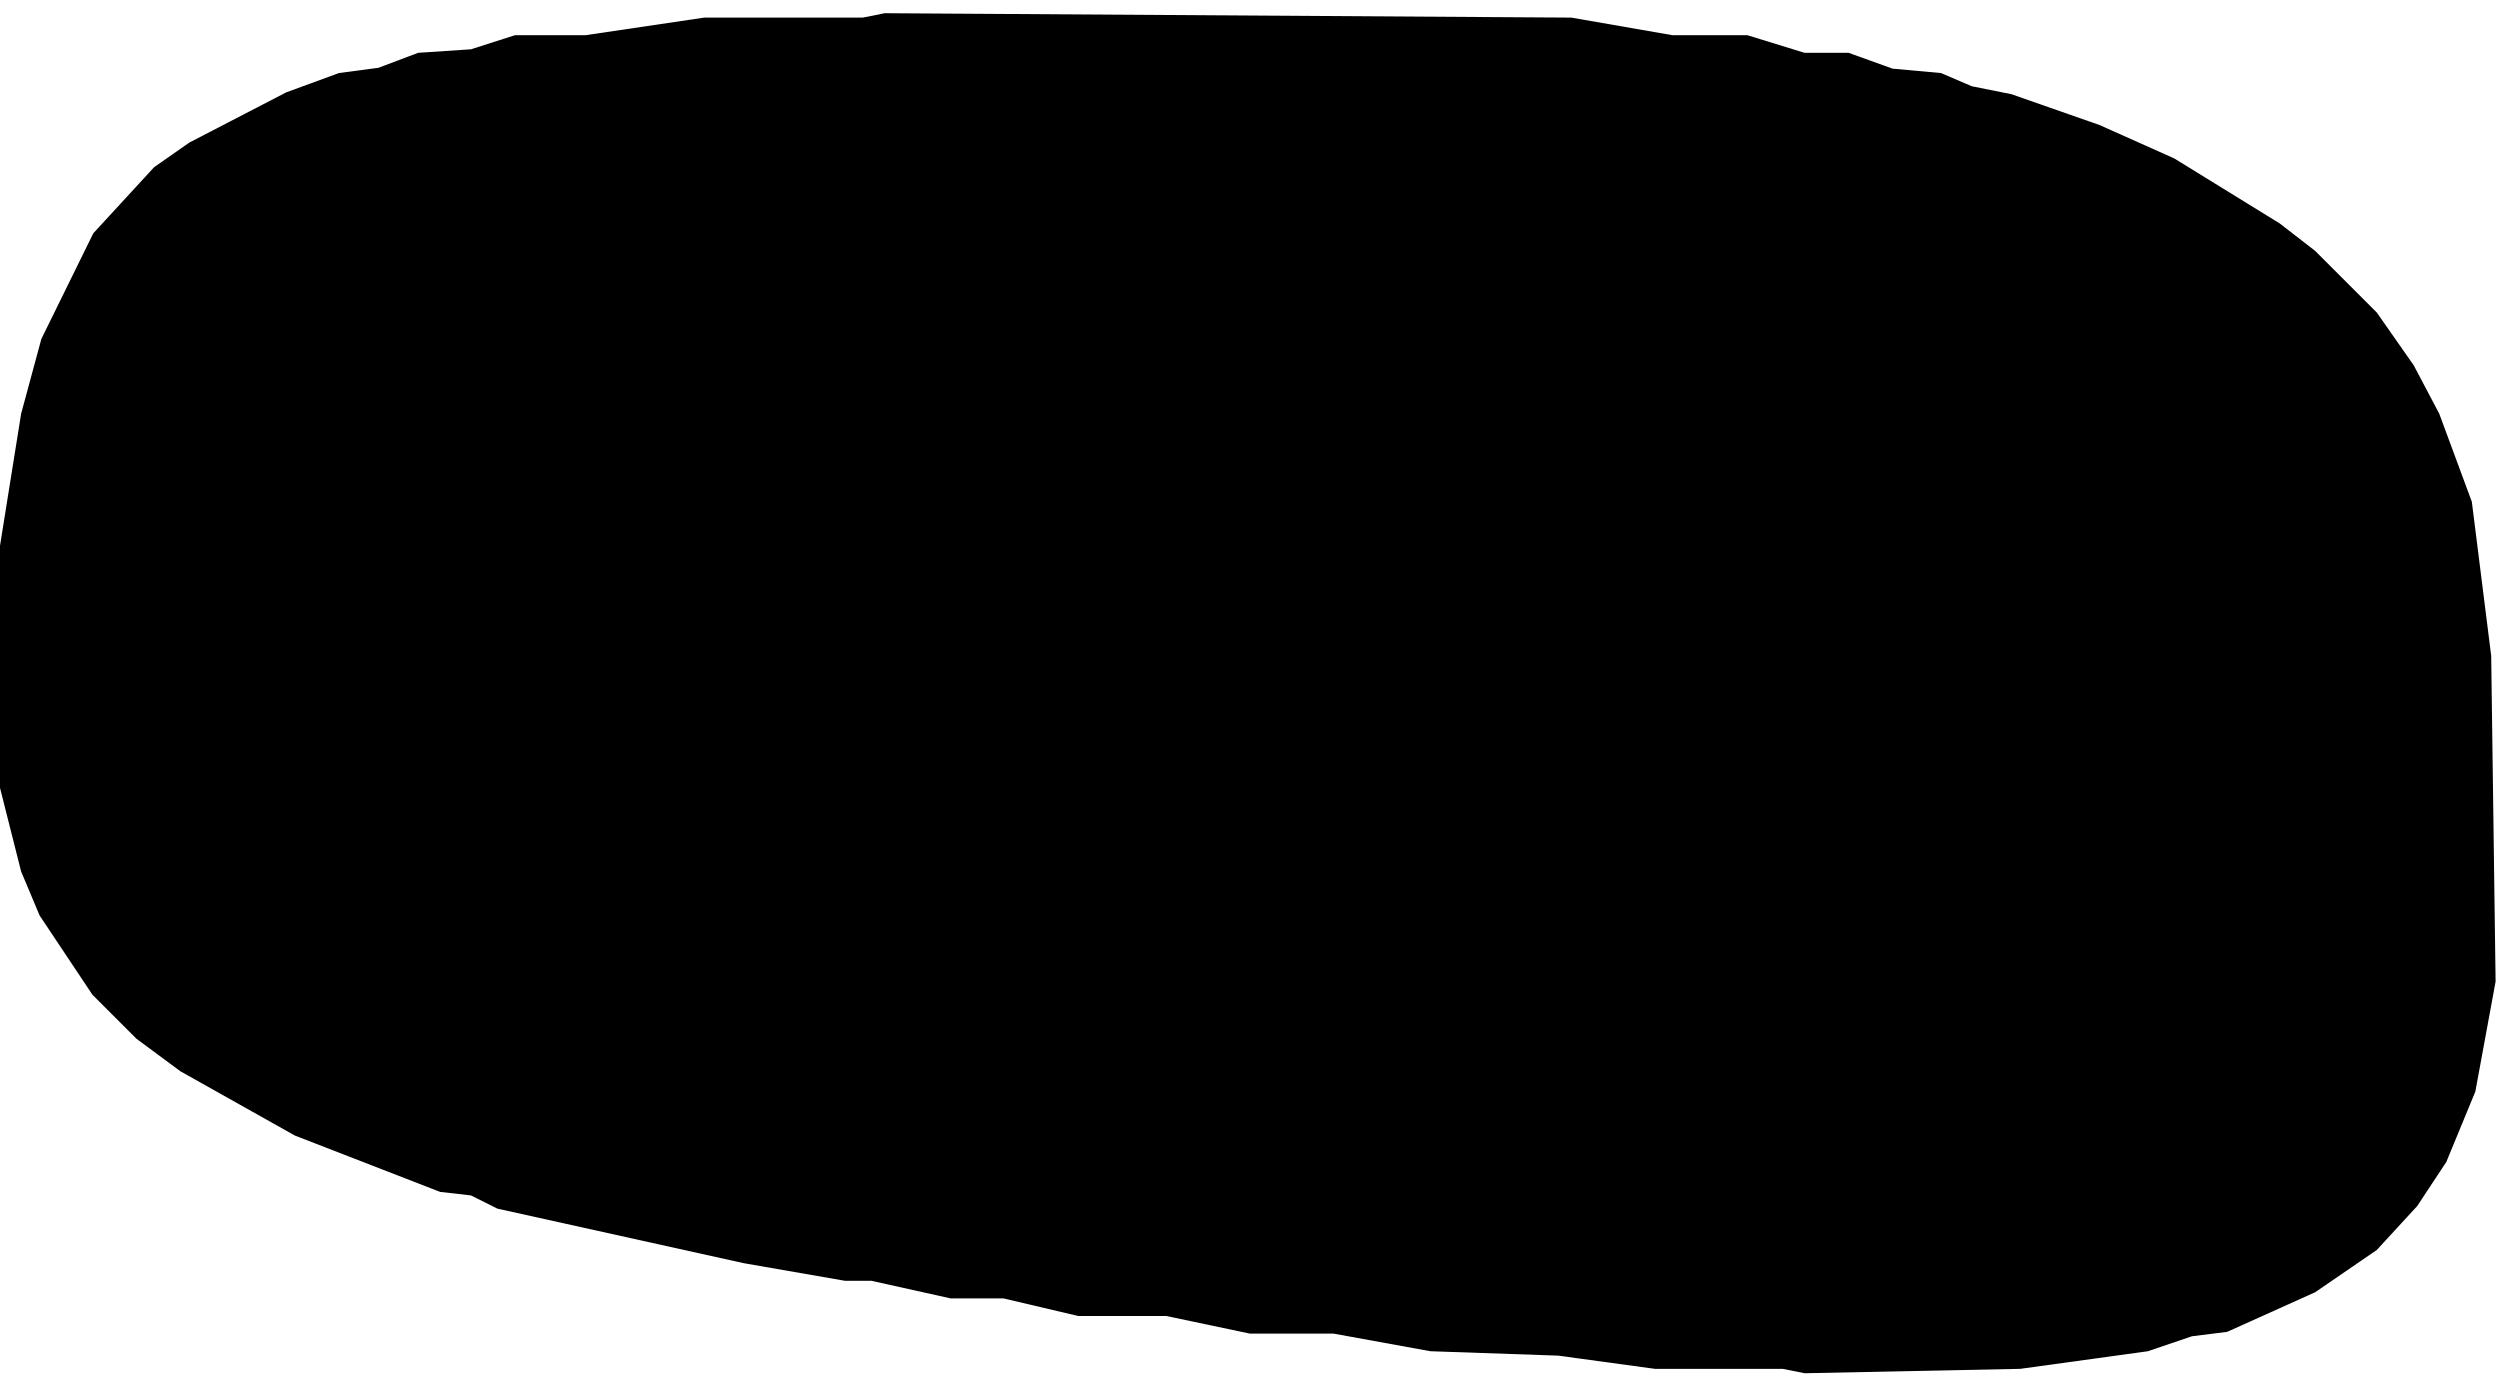
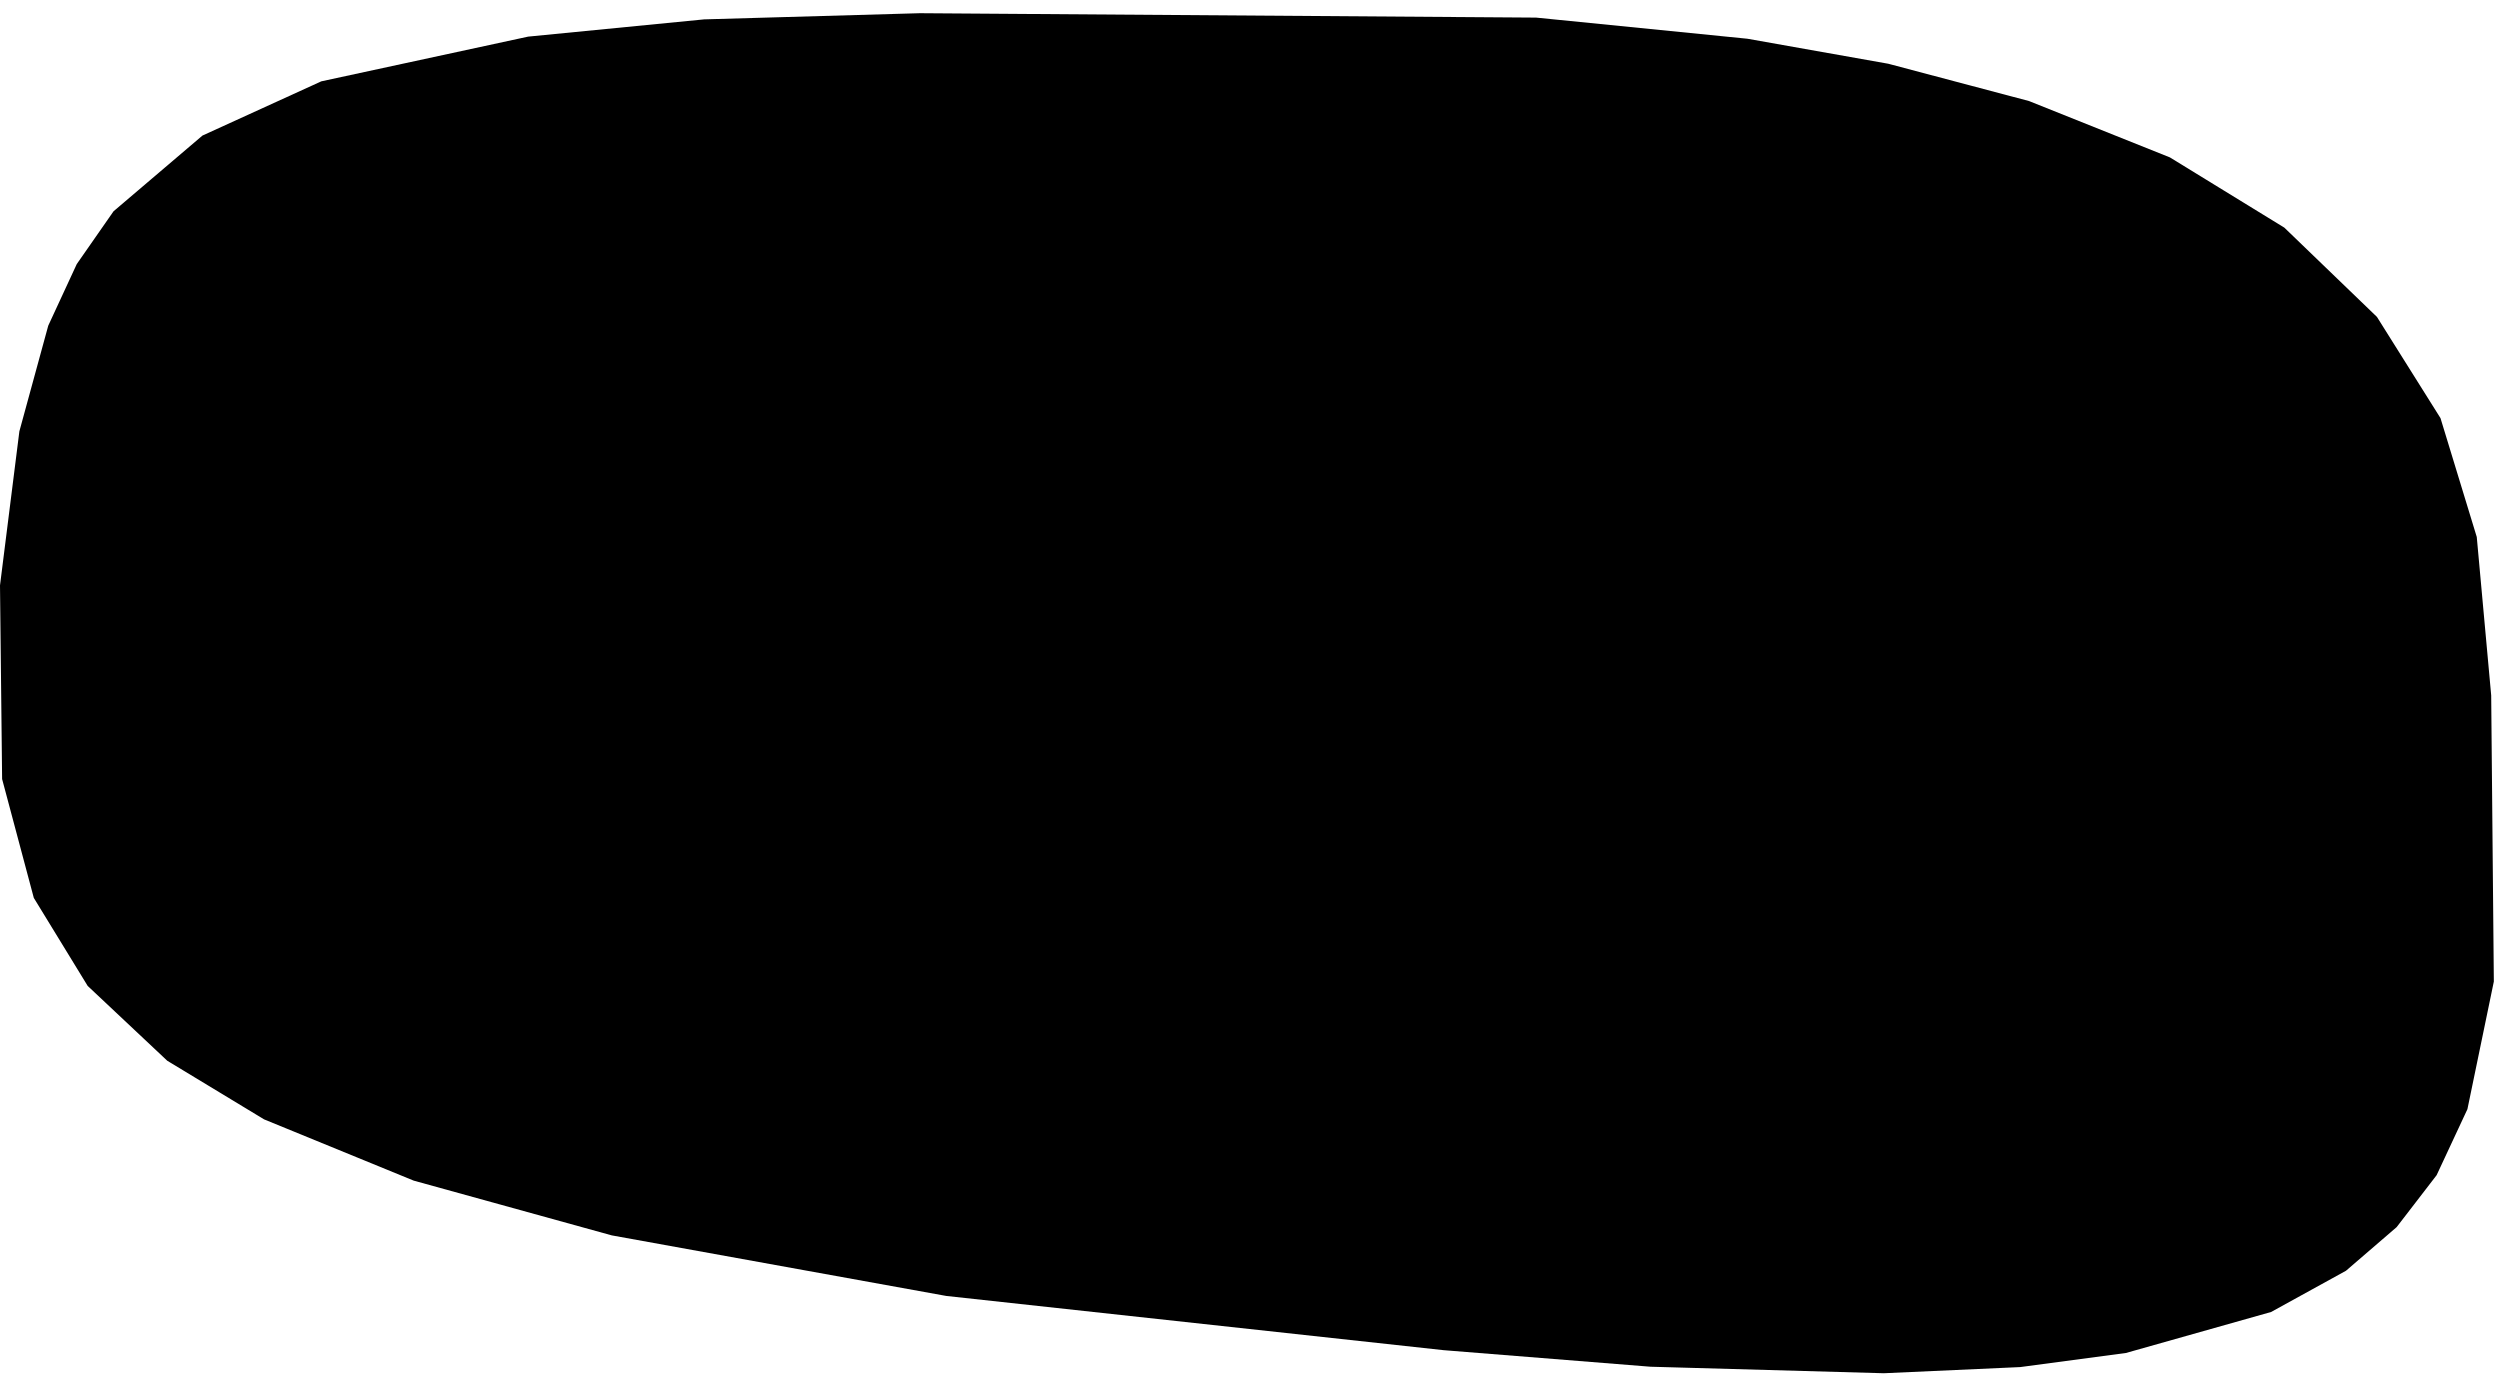
<svg xmlns="http://www.w3.org/2000/svg" viewBox="0 0 142 79" width="100%" height="100%">
-   <path d="M 2.35 19.25 L 1.20 23.50 L 0.00 31.00 L 0.00 44.75 L 1.20 49.50 L 2.25 52.00 L 5.25 56.50 L 7.75 59.00 L 10.25 60.85 L 16.75 64.50 L 25.00 67.70 L 26.75 67.90 L 28.25 68.65 L 42.25 71.75 L 48.00 72.75 L 49.50 72.75 L 54.00 73.75 L 57.00 73.75 L 61.25 74.75 L 66.25 74.75 L 71.00 75.75 L 75.75 75.75 L 81.25 76.75 L 88.50 77.00 L 94.00 77.75 L 101.25 77.75 L 102.50 78.00 L 114.75 77.75 L 122.00 76.75 L 124.50 75.90 L 126.50 75.65 L 131.50 73.40 L 135.00 71.00 L 137.30 68.50 L 138.95 66.00 L 140.60 62.00 L 141.75 55.75 L 141.50 37.25 L 140.40 28.50 L 138.55 23.50 L 137.10 20.75 L 135.00 17.75 L 131.50 14.25 L 129.50 12.70 L 123.50 9.00 L 119.25 7.10 L 114.25 5.35 L 112.00 4.90 L 110.25 4.15 L 107.50 3.90 L 105.00 3.00 L 102.50 3.00 L 99.25 2.00 L 95.00 2.00 L 89.25 1.00 L 50.25 0.75 L 49.00 1.00 L 40.00 1.00 L 33.25 2.00 L 29.25 2.00 L 26.75 2.80 L 23.75 3.00 L 21.50 3.85 L 19.25 4.15 L 16.25 5.25 L 10.75 8.10 L 8.75 9.50 L 5.30 13.25 Z" fill="currentColor" fill-rule="evenodd" />
+   <path d="M 2.74 18.50 L 1.10 24.50 L 0.00 33.25 L 0.12 44.25 L 1.92 51.00 L 4.98 56.00 L 9.50 60.25 L 15.00 63.58 L 23.50 67.06 L 34.75 70.17 L 53.75 73.61 L 82.00 76.69 L 93.75 77.63 L 107.00 78.00 L 114.75 77.65 L 120.75 76.85 L 129.00 74.52 L 133.25 72.18 L 136.13 69.70 L 138.40 66.75 L 140.15 63.00 L 141.65 55.75 L 141.50 39.50 L 140.68 30.50 L 138.62 23.75 L 135.01 18.00 L 129.75 12.93 L 123.25 8.94 L 115.25 5.74 L 107.25 3.62 L 99.25 2.20 L 87.25 1.00 L 52.25 0.75 L 40.00 1.10 L 30.00 2.08 L 18.25 4.62 L 11.50 7.70 L 6.45 12.00 L 4.36 15.00 Z" fill="currentColor" fill-rule="evenodd" />
</svg>
